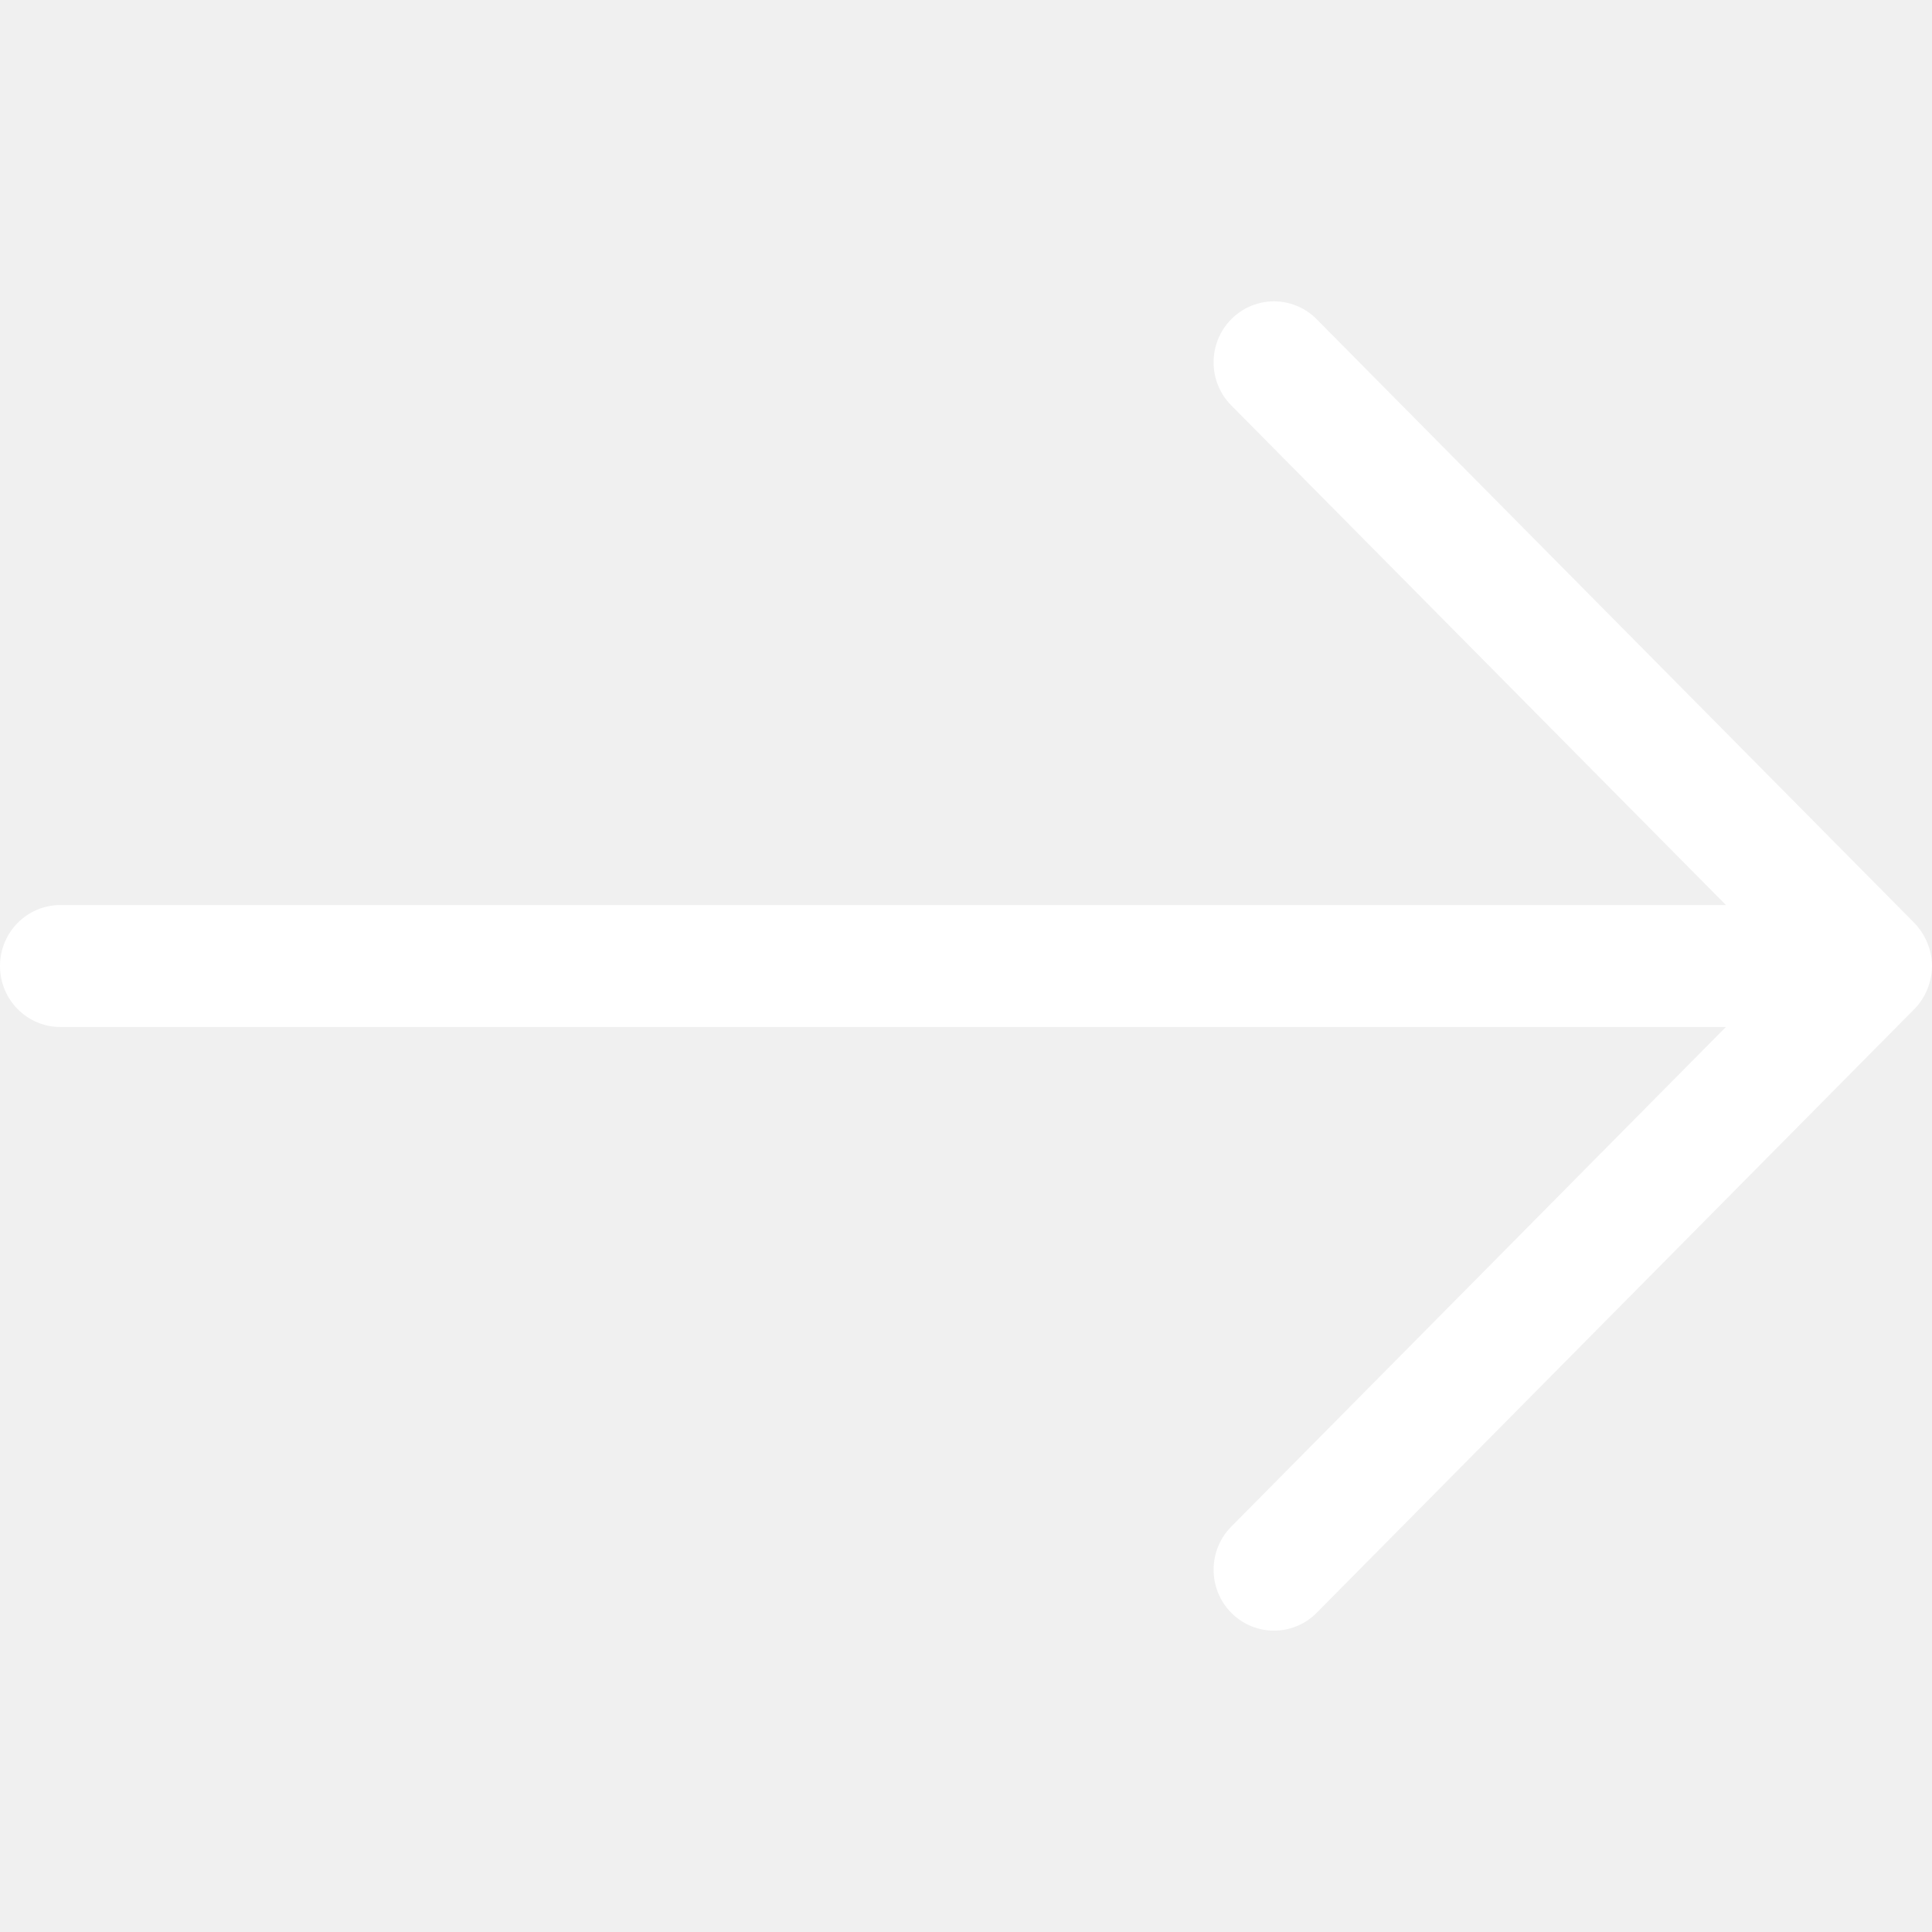
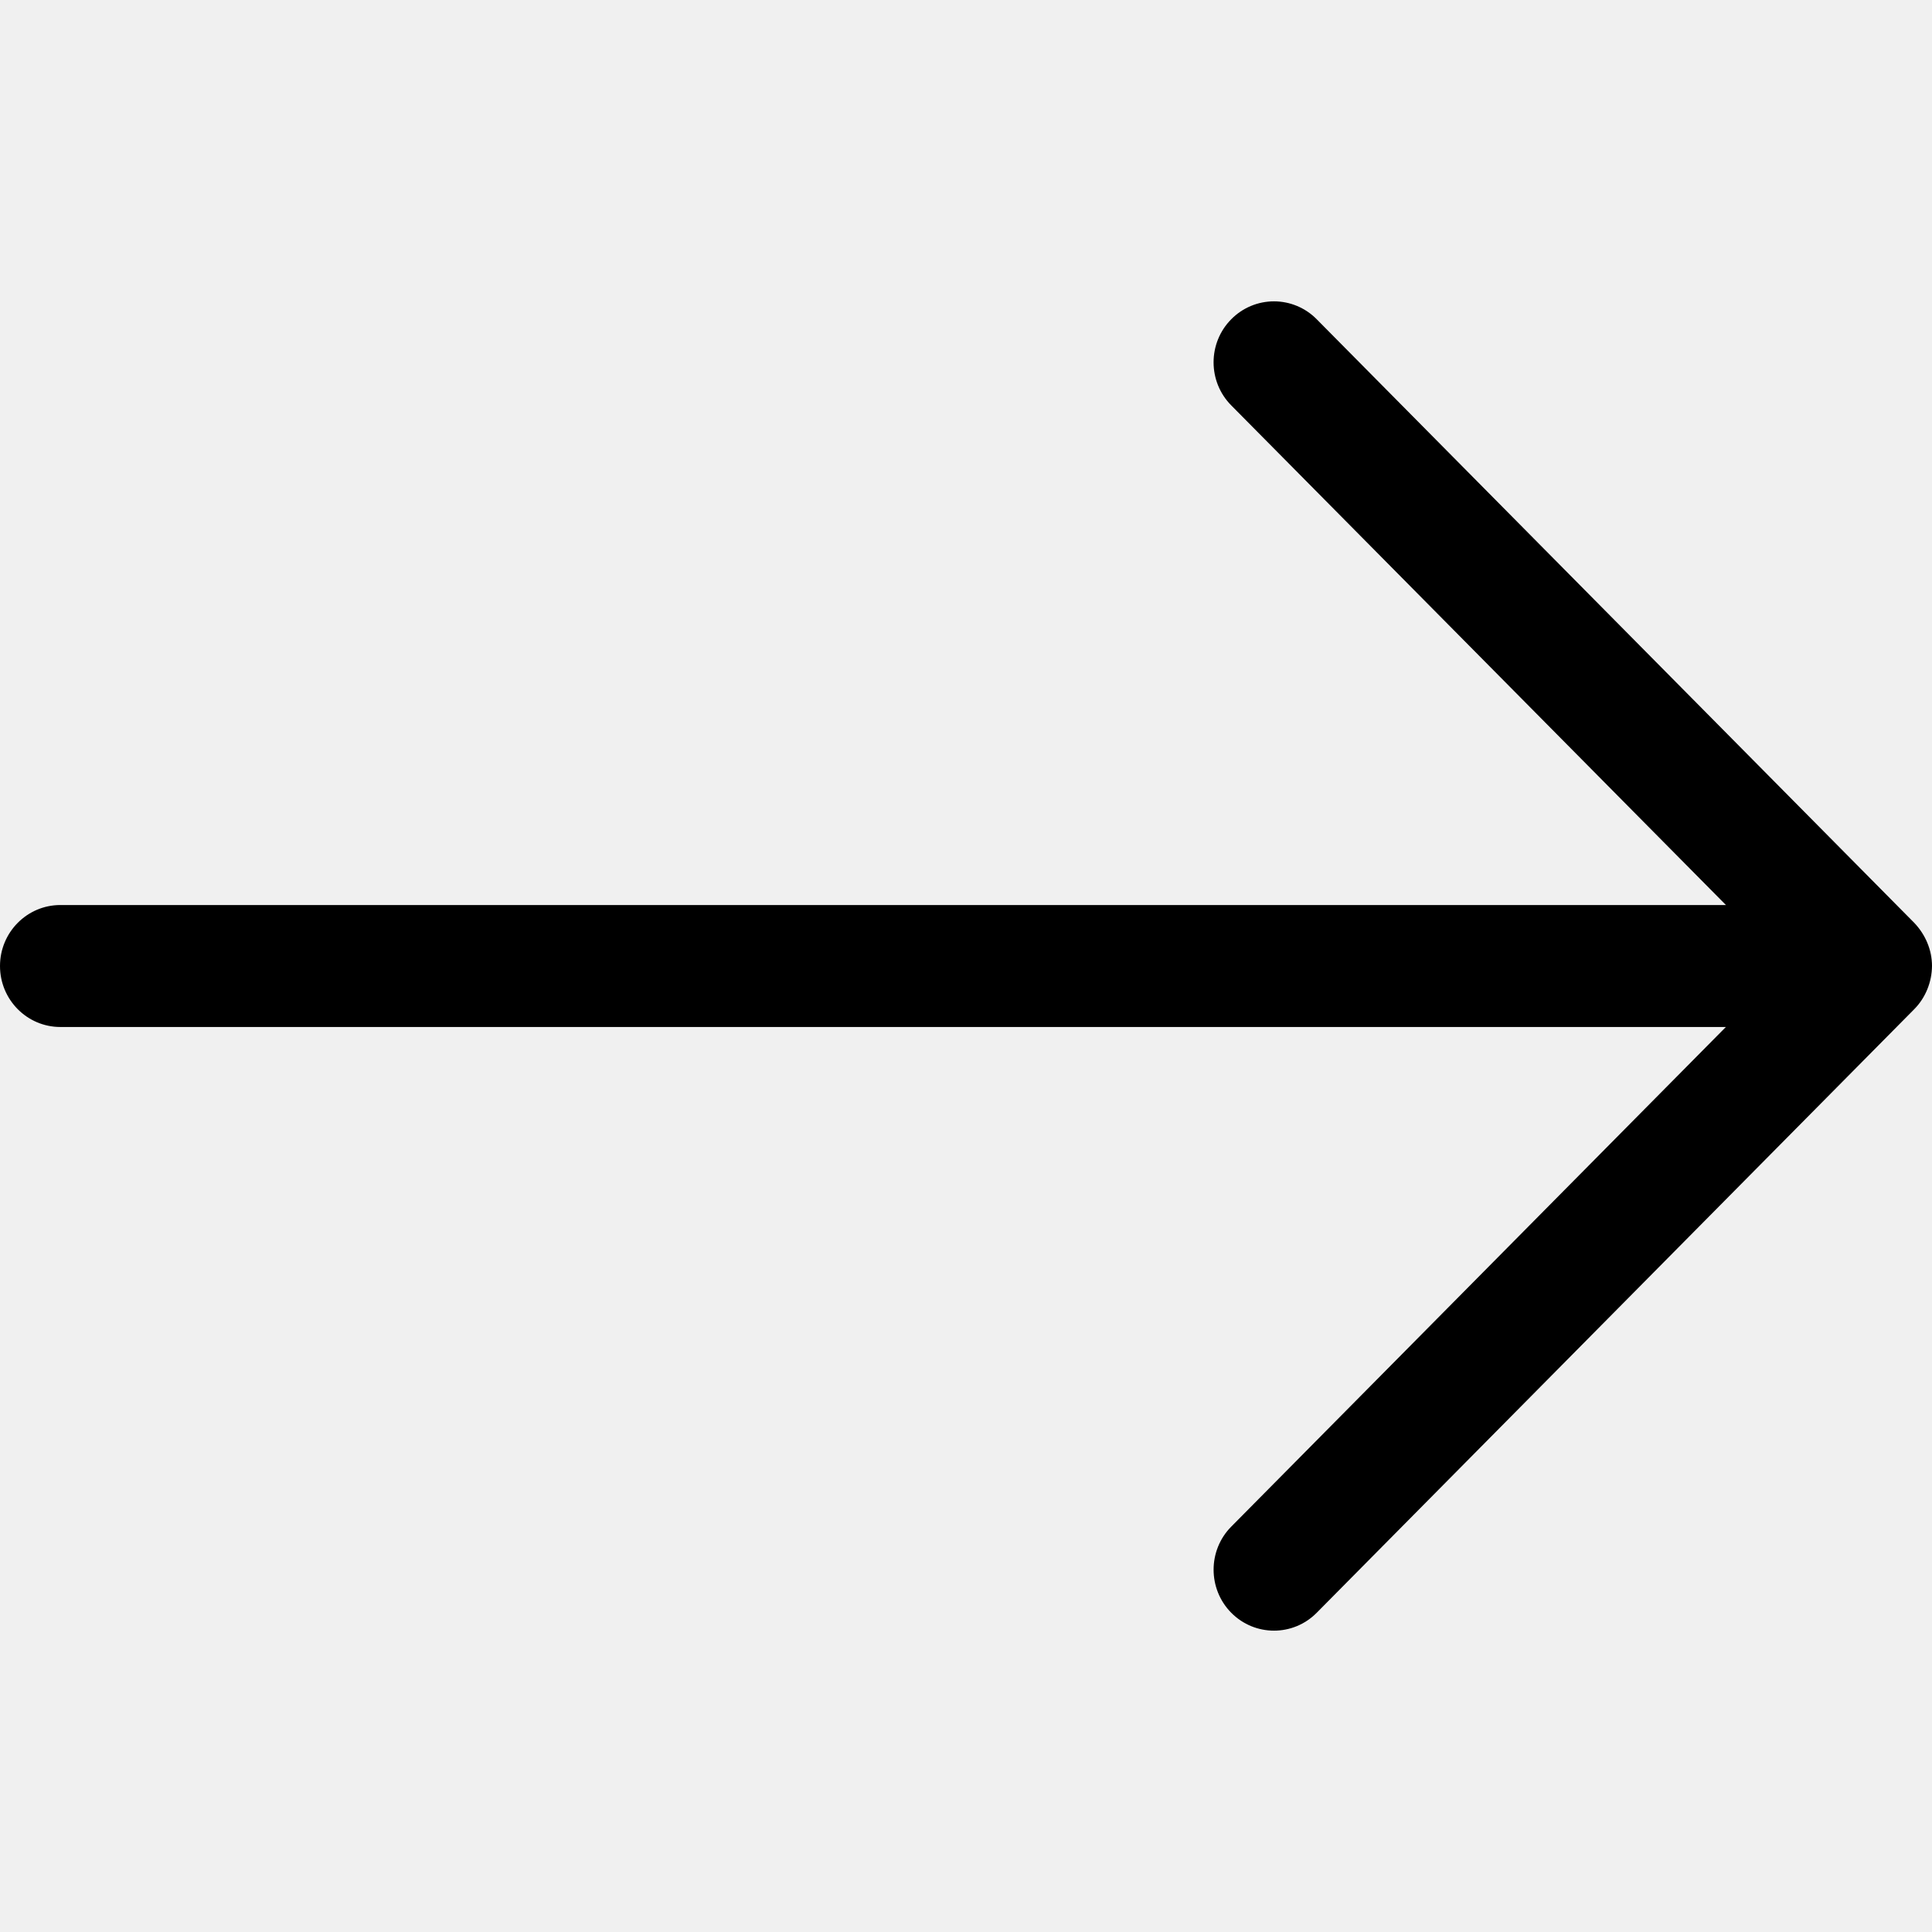
- <svg xmlns="http://www.w3.org/2000/svg" width="10" fill="#fff" viewBox="0 0 384.97 384.97">
+ <svg xmlns="http://www.w3.org/2000/svg" viewBox="0 0 384.97 384.97">
  <path d="M384.97 192.487c0-3.212-1.323-6.28-3.525-8.59L262.357 63.606a11.942 11.942 0 00-17.011 0c-4.704 4.74-4.704 12.439 0 17.179l98.564 99.551H12.03C5.39 180.337 0 185.774 0 192.487s5.39 12.151 12.03 12.151h331.868l-98.552 99.551c-4.704 4.74-4.692 12.439 0 17.179 4.704 4.74 12.319 4.74 17.011 0l119.088-120.291c2.249-2.274 3.489-5.402 3.525-8.59z" />
</svg>
